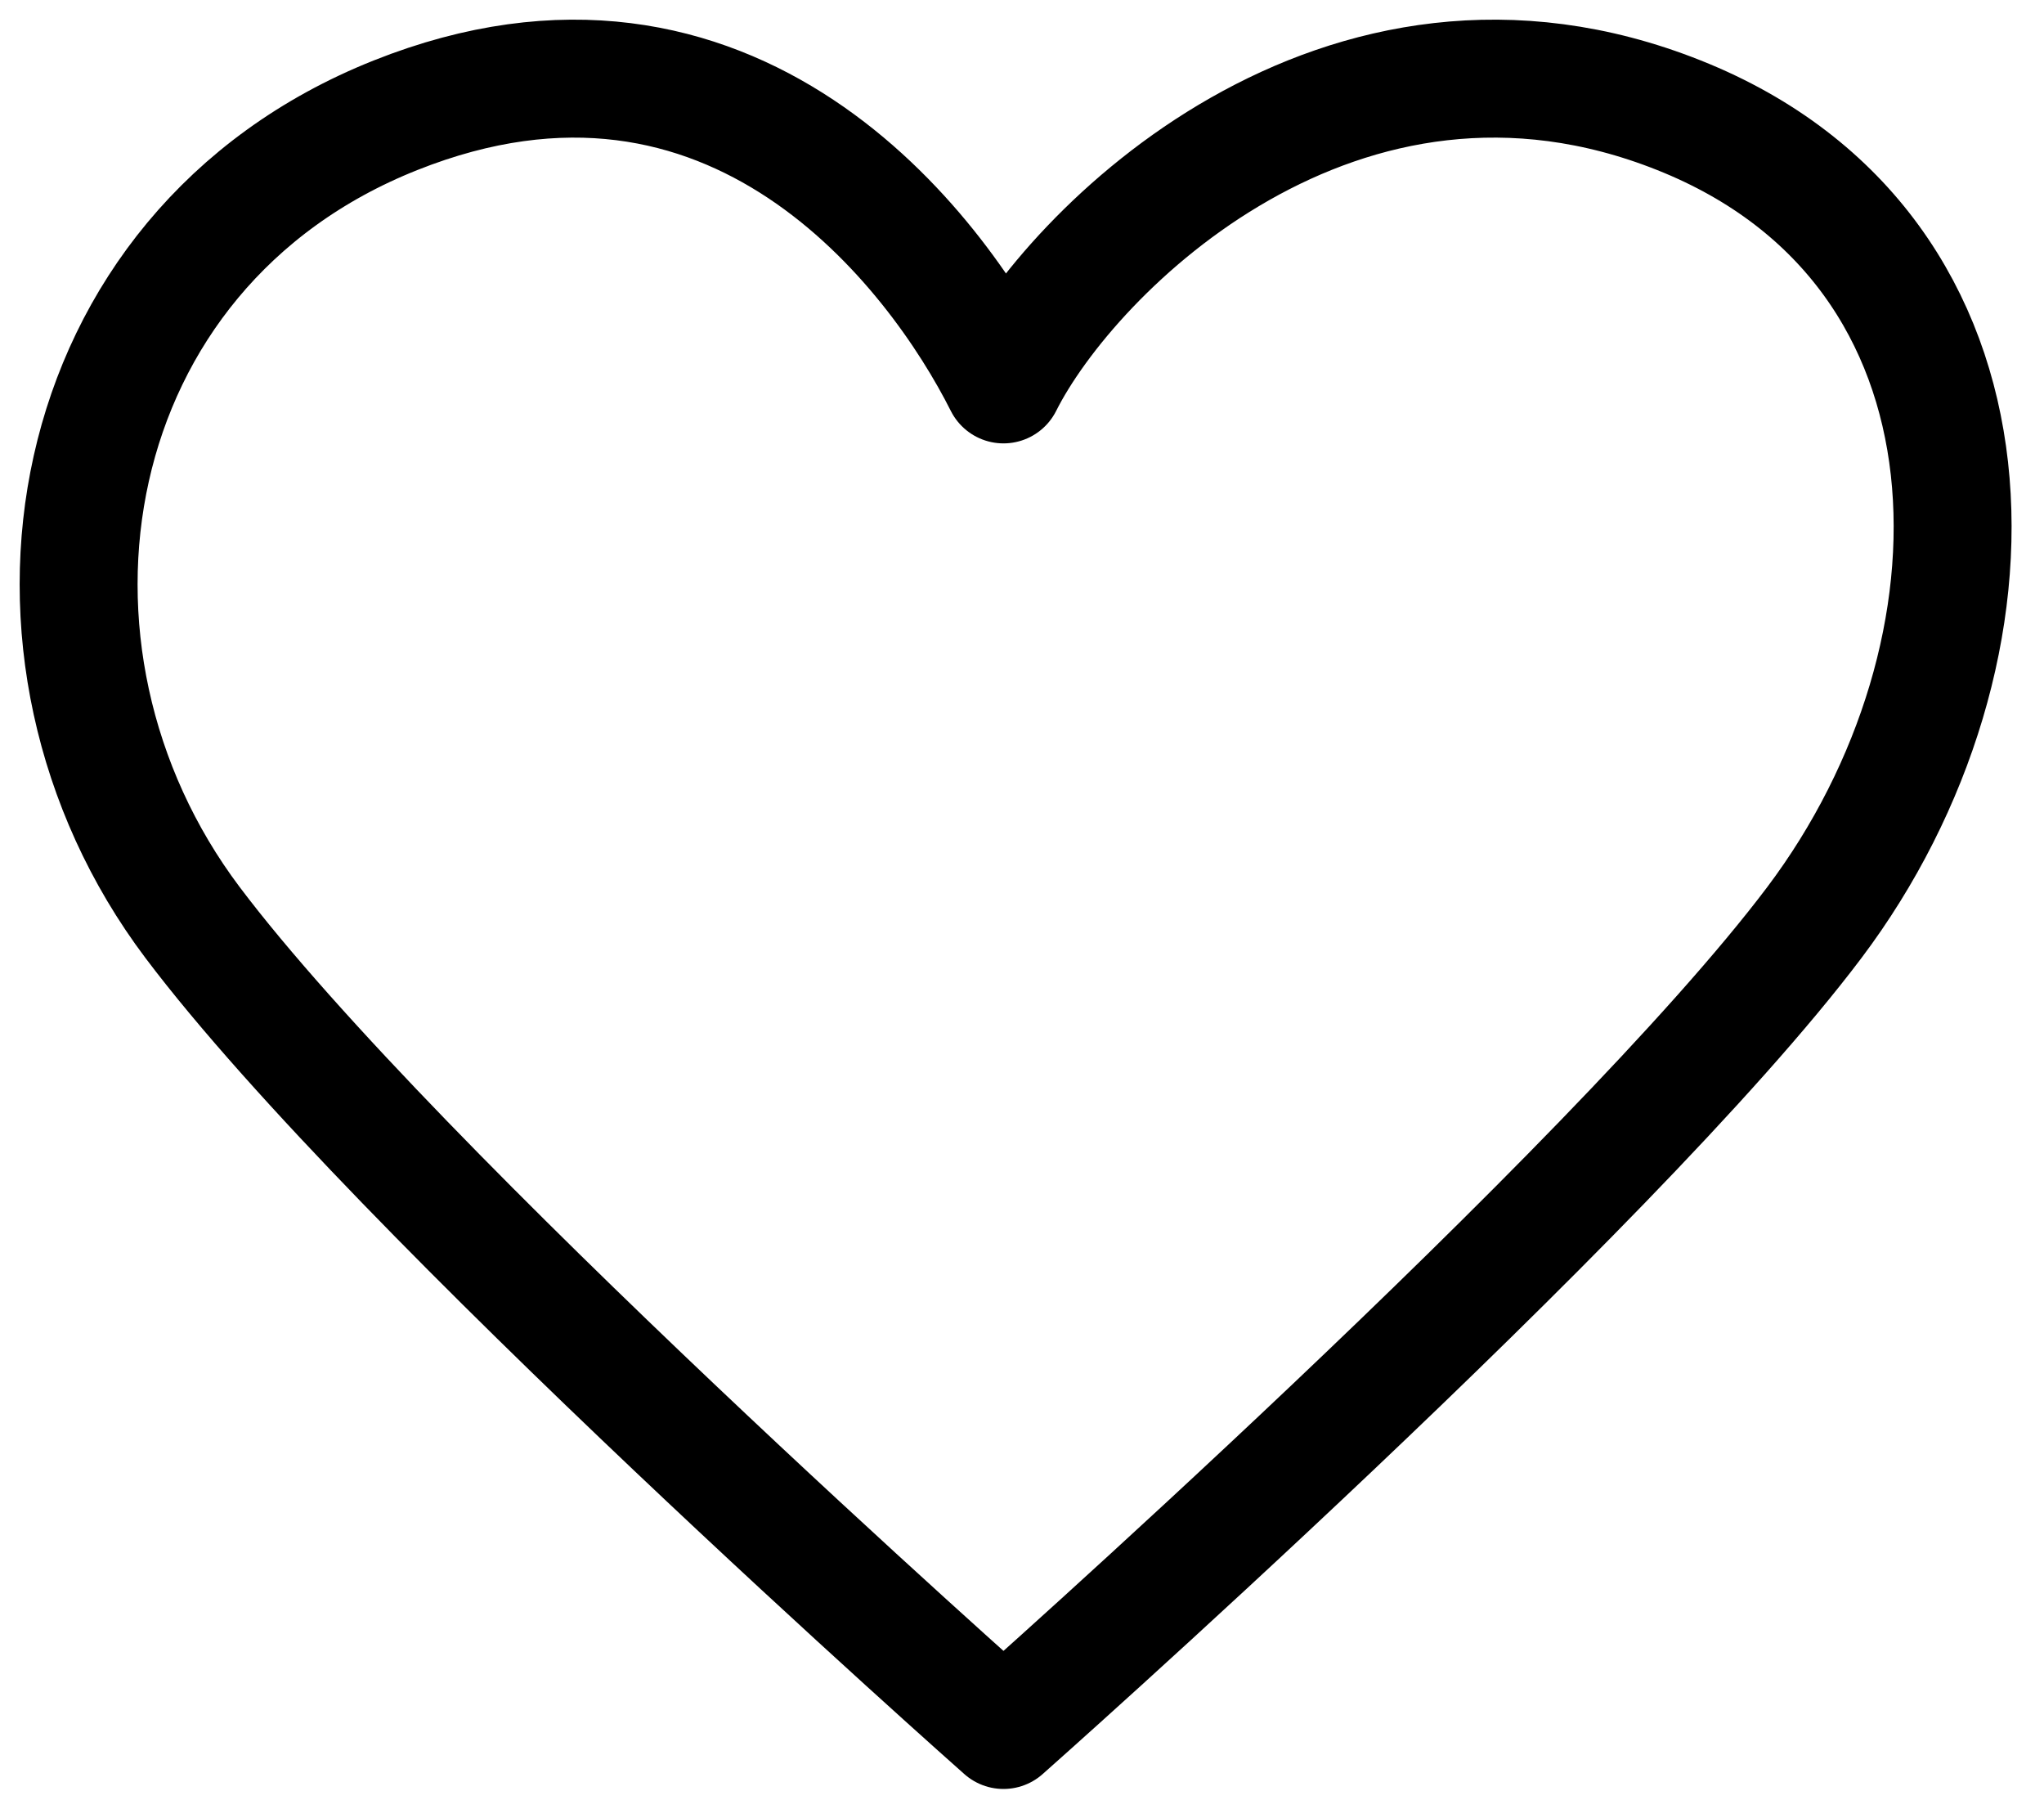
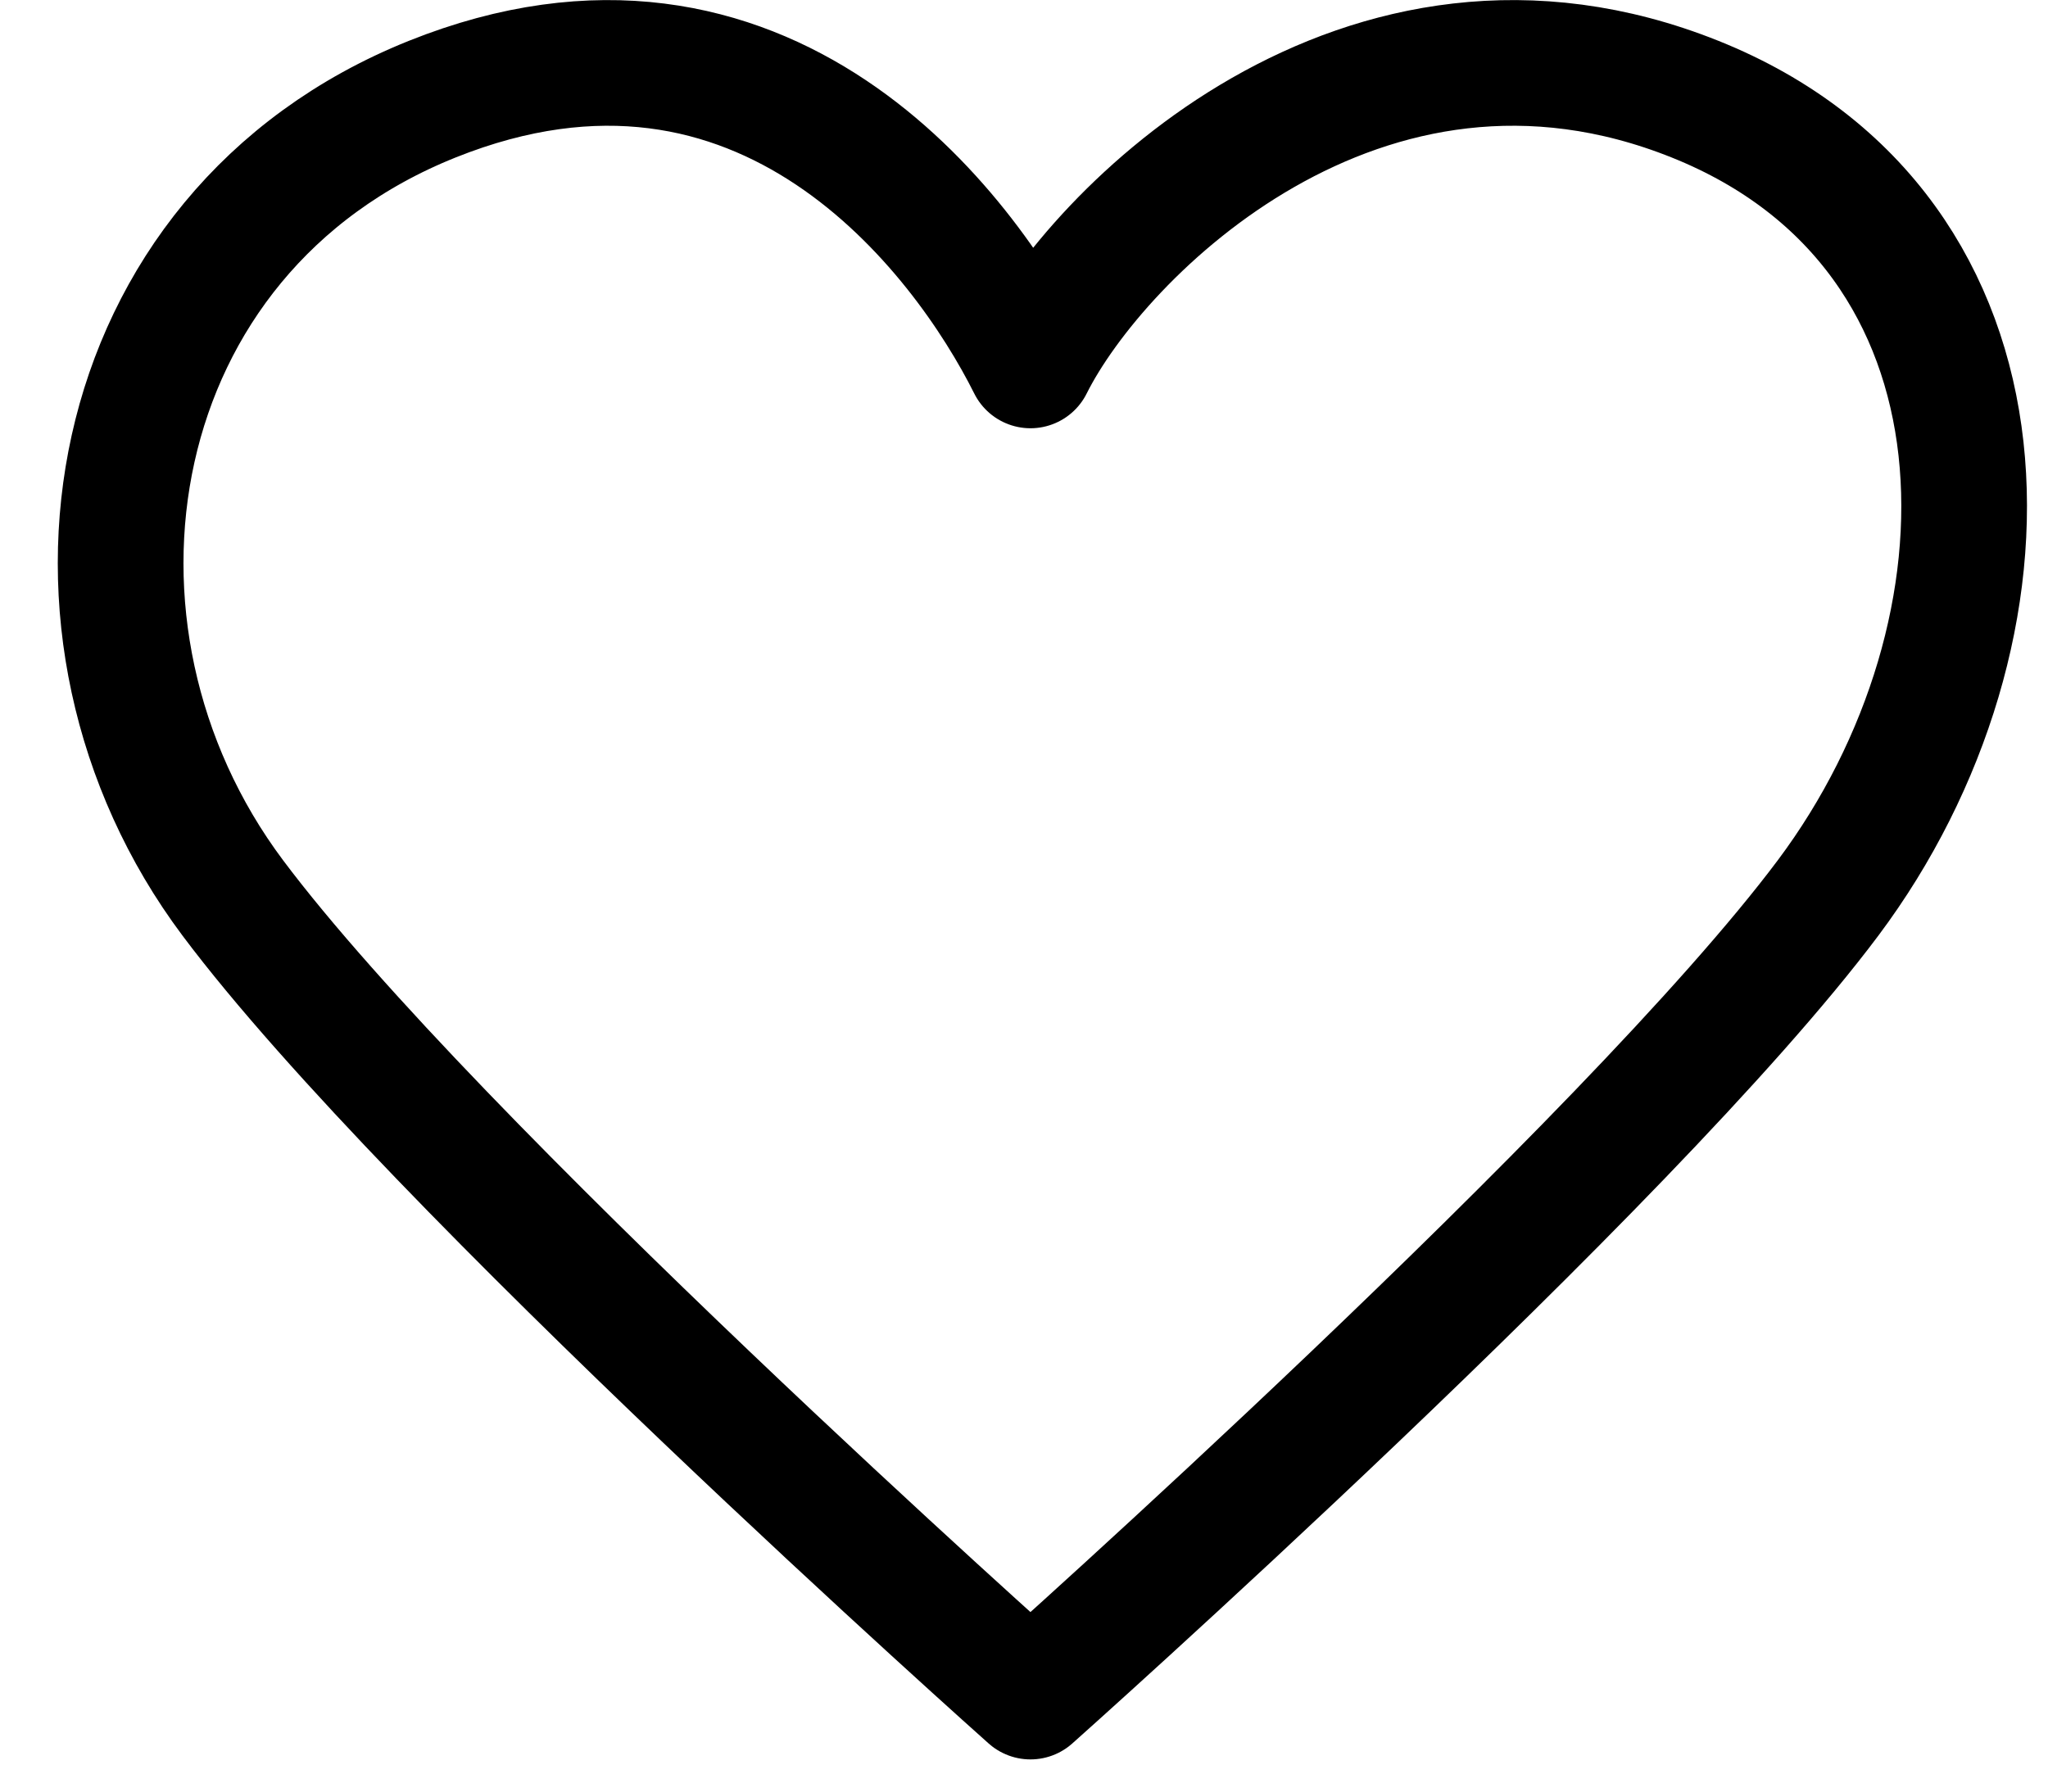
- <svg xmlns="http://www.w3.org/2000/svg" viewBox="0 0 52 46" fill="none">
-   <path d="M4.901 23.466C-0.256 16.622 1.463 6.355 10.058 2.933C18.653 -0.49 23.809 6.355 25.529 9.777C27.247 6.355 34.123 -0.49 42.718 2.933C51.313 6.355 51.313 16.622 46.156 23.466C40.999 30.311 25.529 44 25.529 44C25.529 44 10.058 30.311 4.901 23.466Z" stroke="currentColor" stroke-width="3" stroke-linecap="round" stroke-linejoin="round" />
+ <svg xmlns="http://www.w3.org/2000/svg" width="32" height="28" viewBox="0 0 32 28" fill="none">
+   <path d="M3.637 14.033C0.522 9.872 1.56 3.631 6.753 1.55C11.946 -0.53 15.062 3.631 16.101 5.711C17.139 3.631 21.294 -0.53 26.486 1.55C31.679 3.631 31.679 9.872 28.564 14.033C25.448 18.194 16.101 26.515 16.101 26.515C16.101 26.515 6.753 18.194 3.637 14.033Z" stroke="black" stroke-width="1.964" stroke-linecap="round" stroke-linejoin="round" />
</svg>
